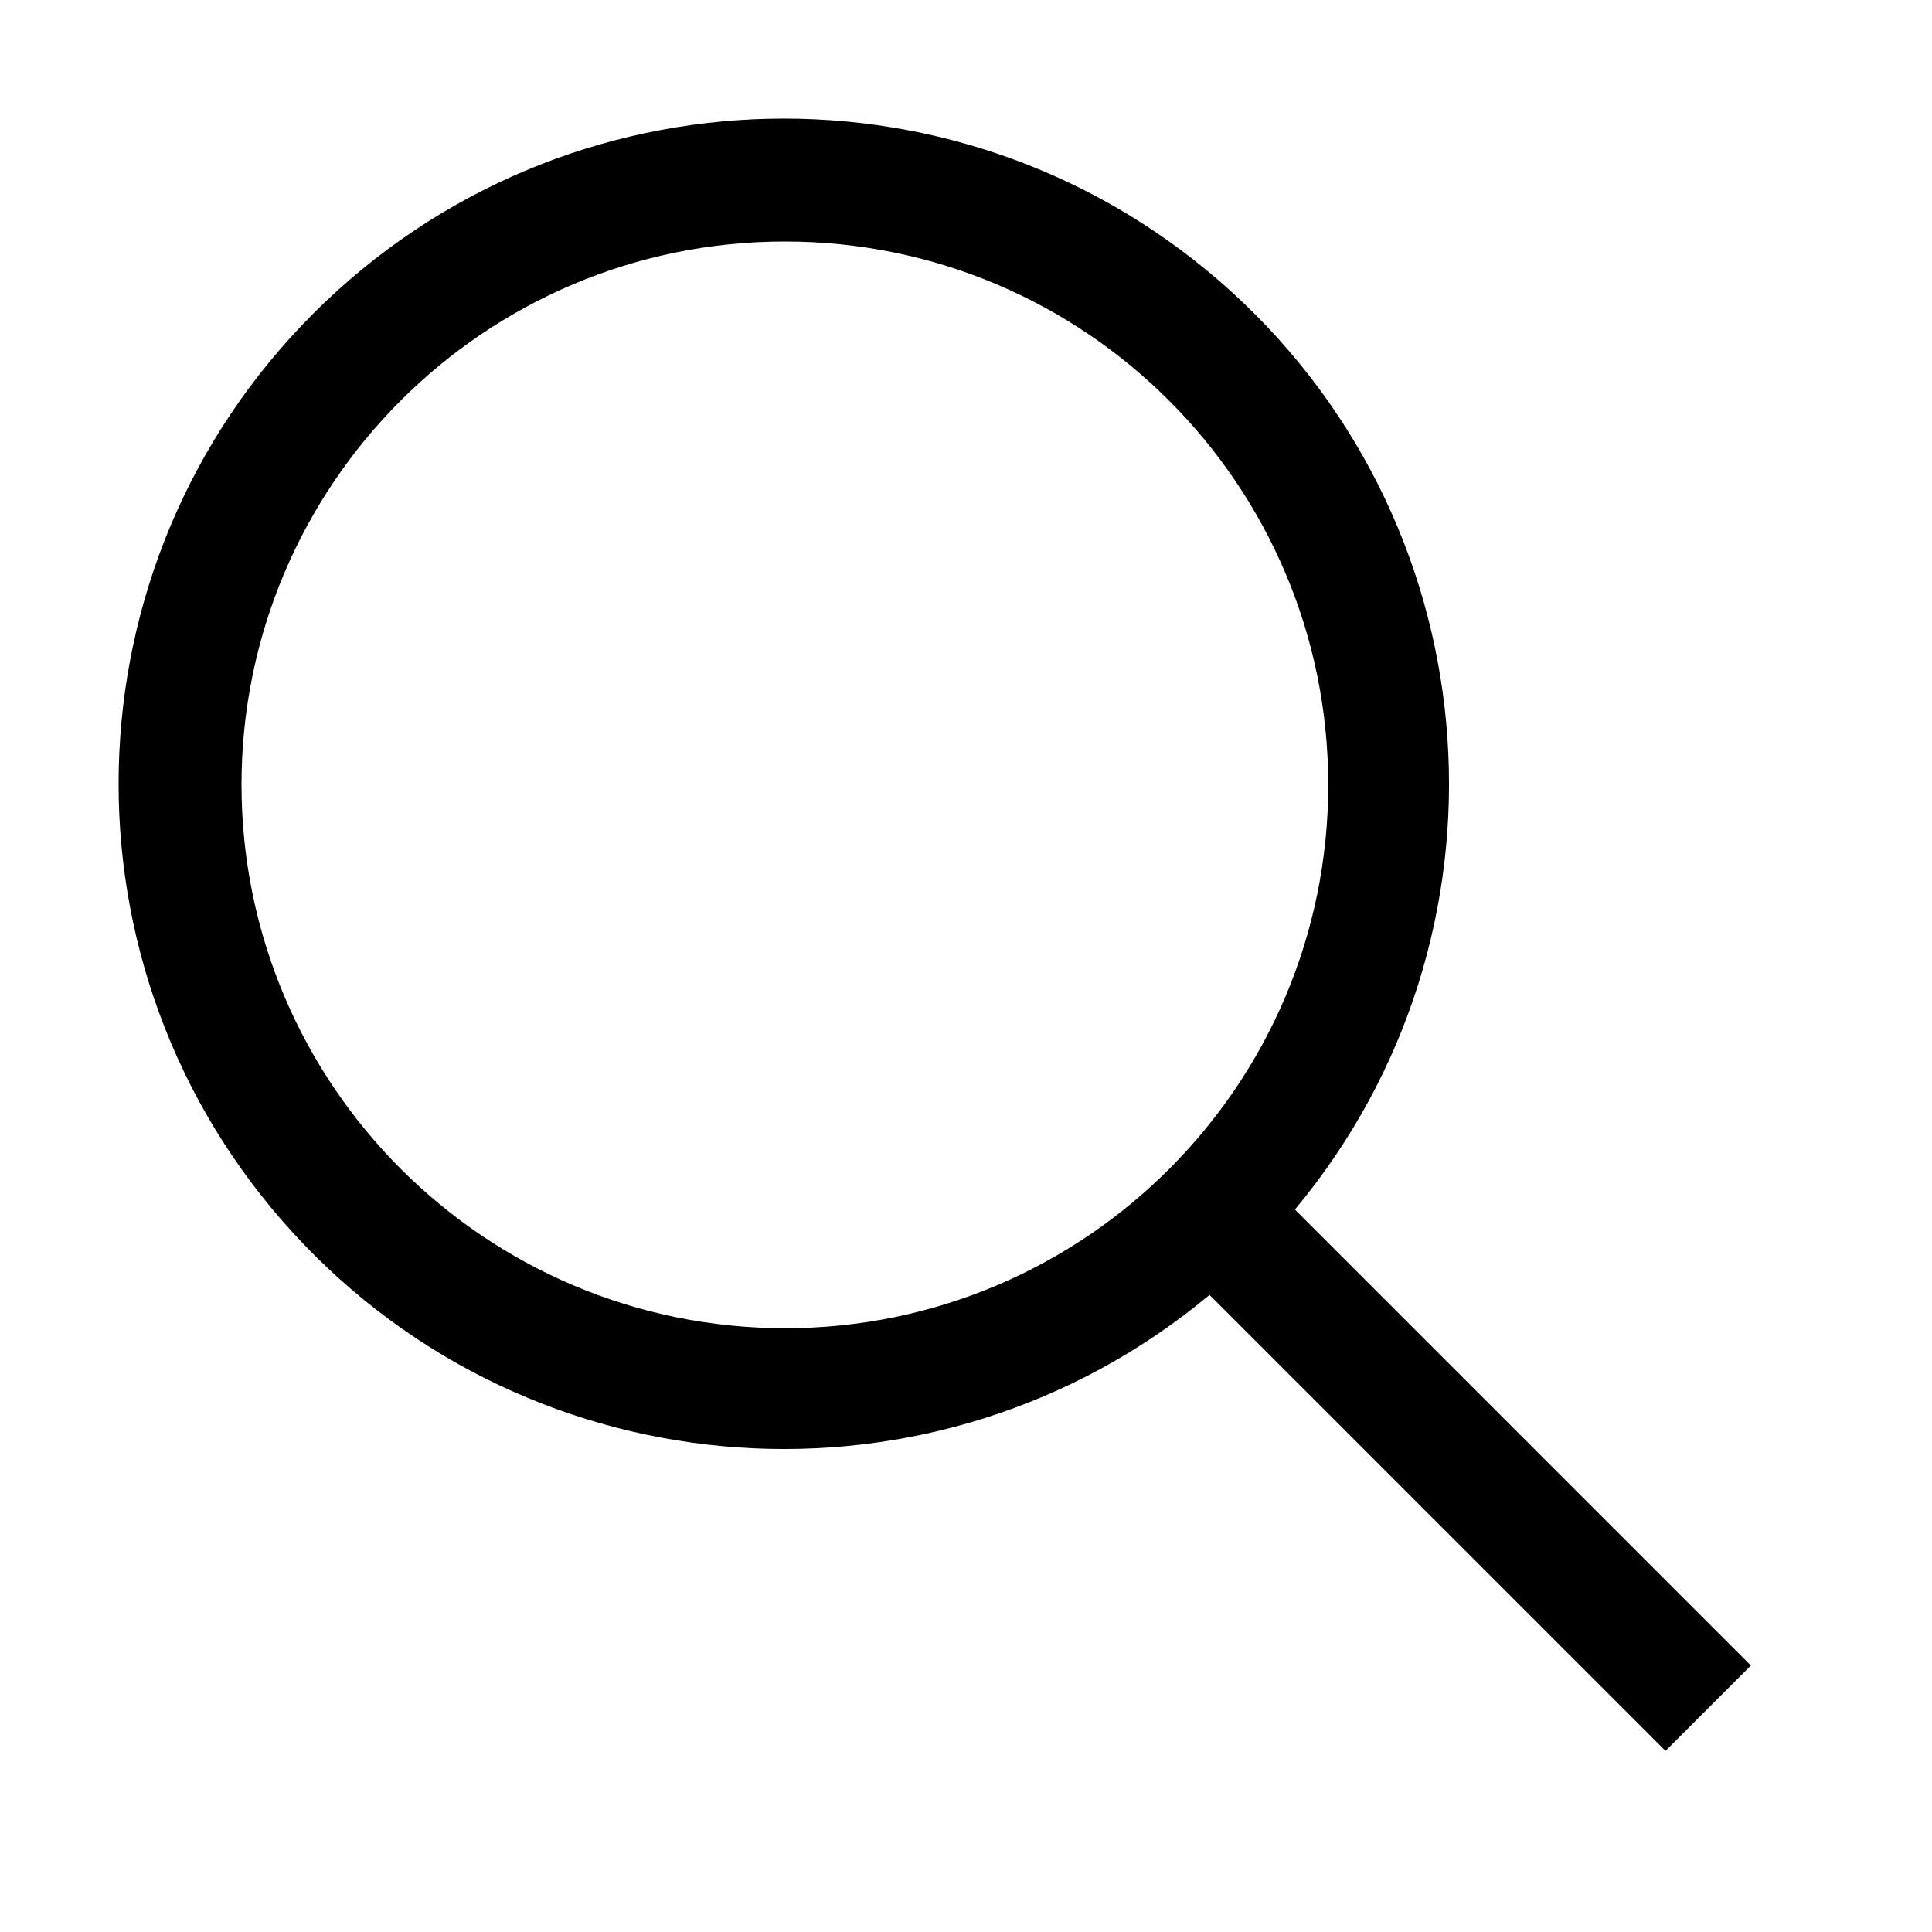
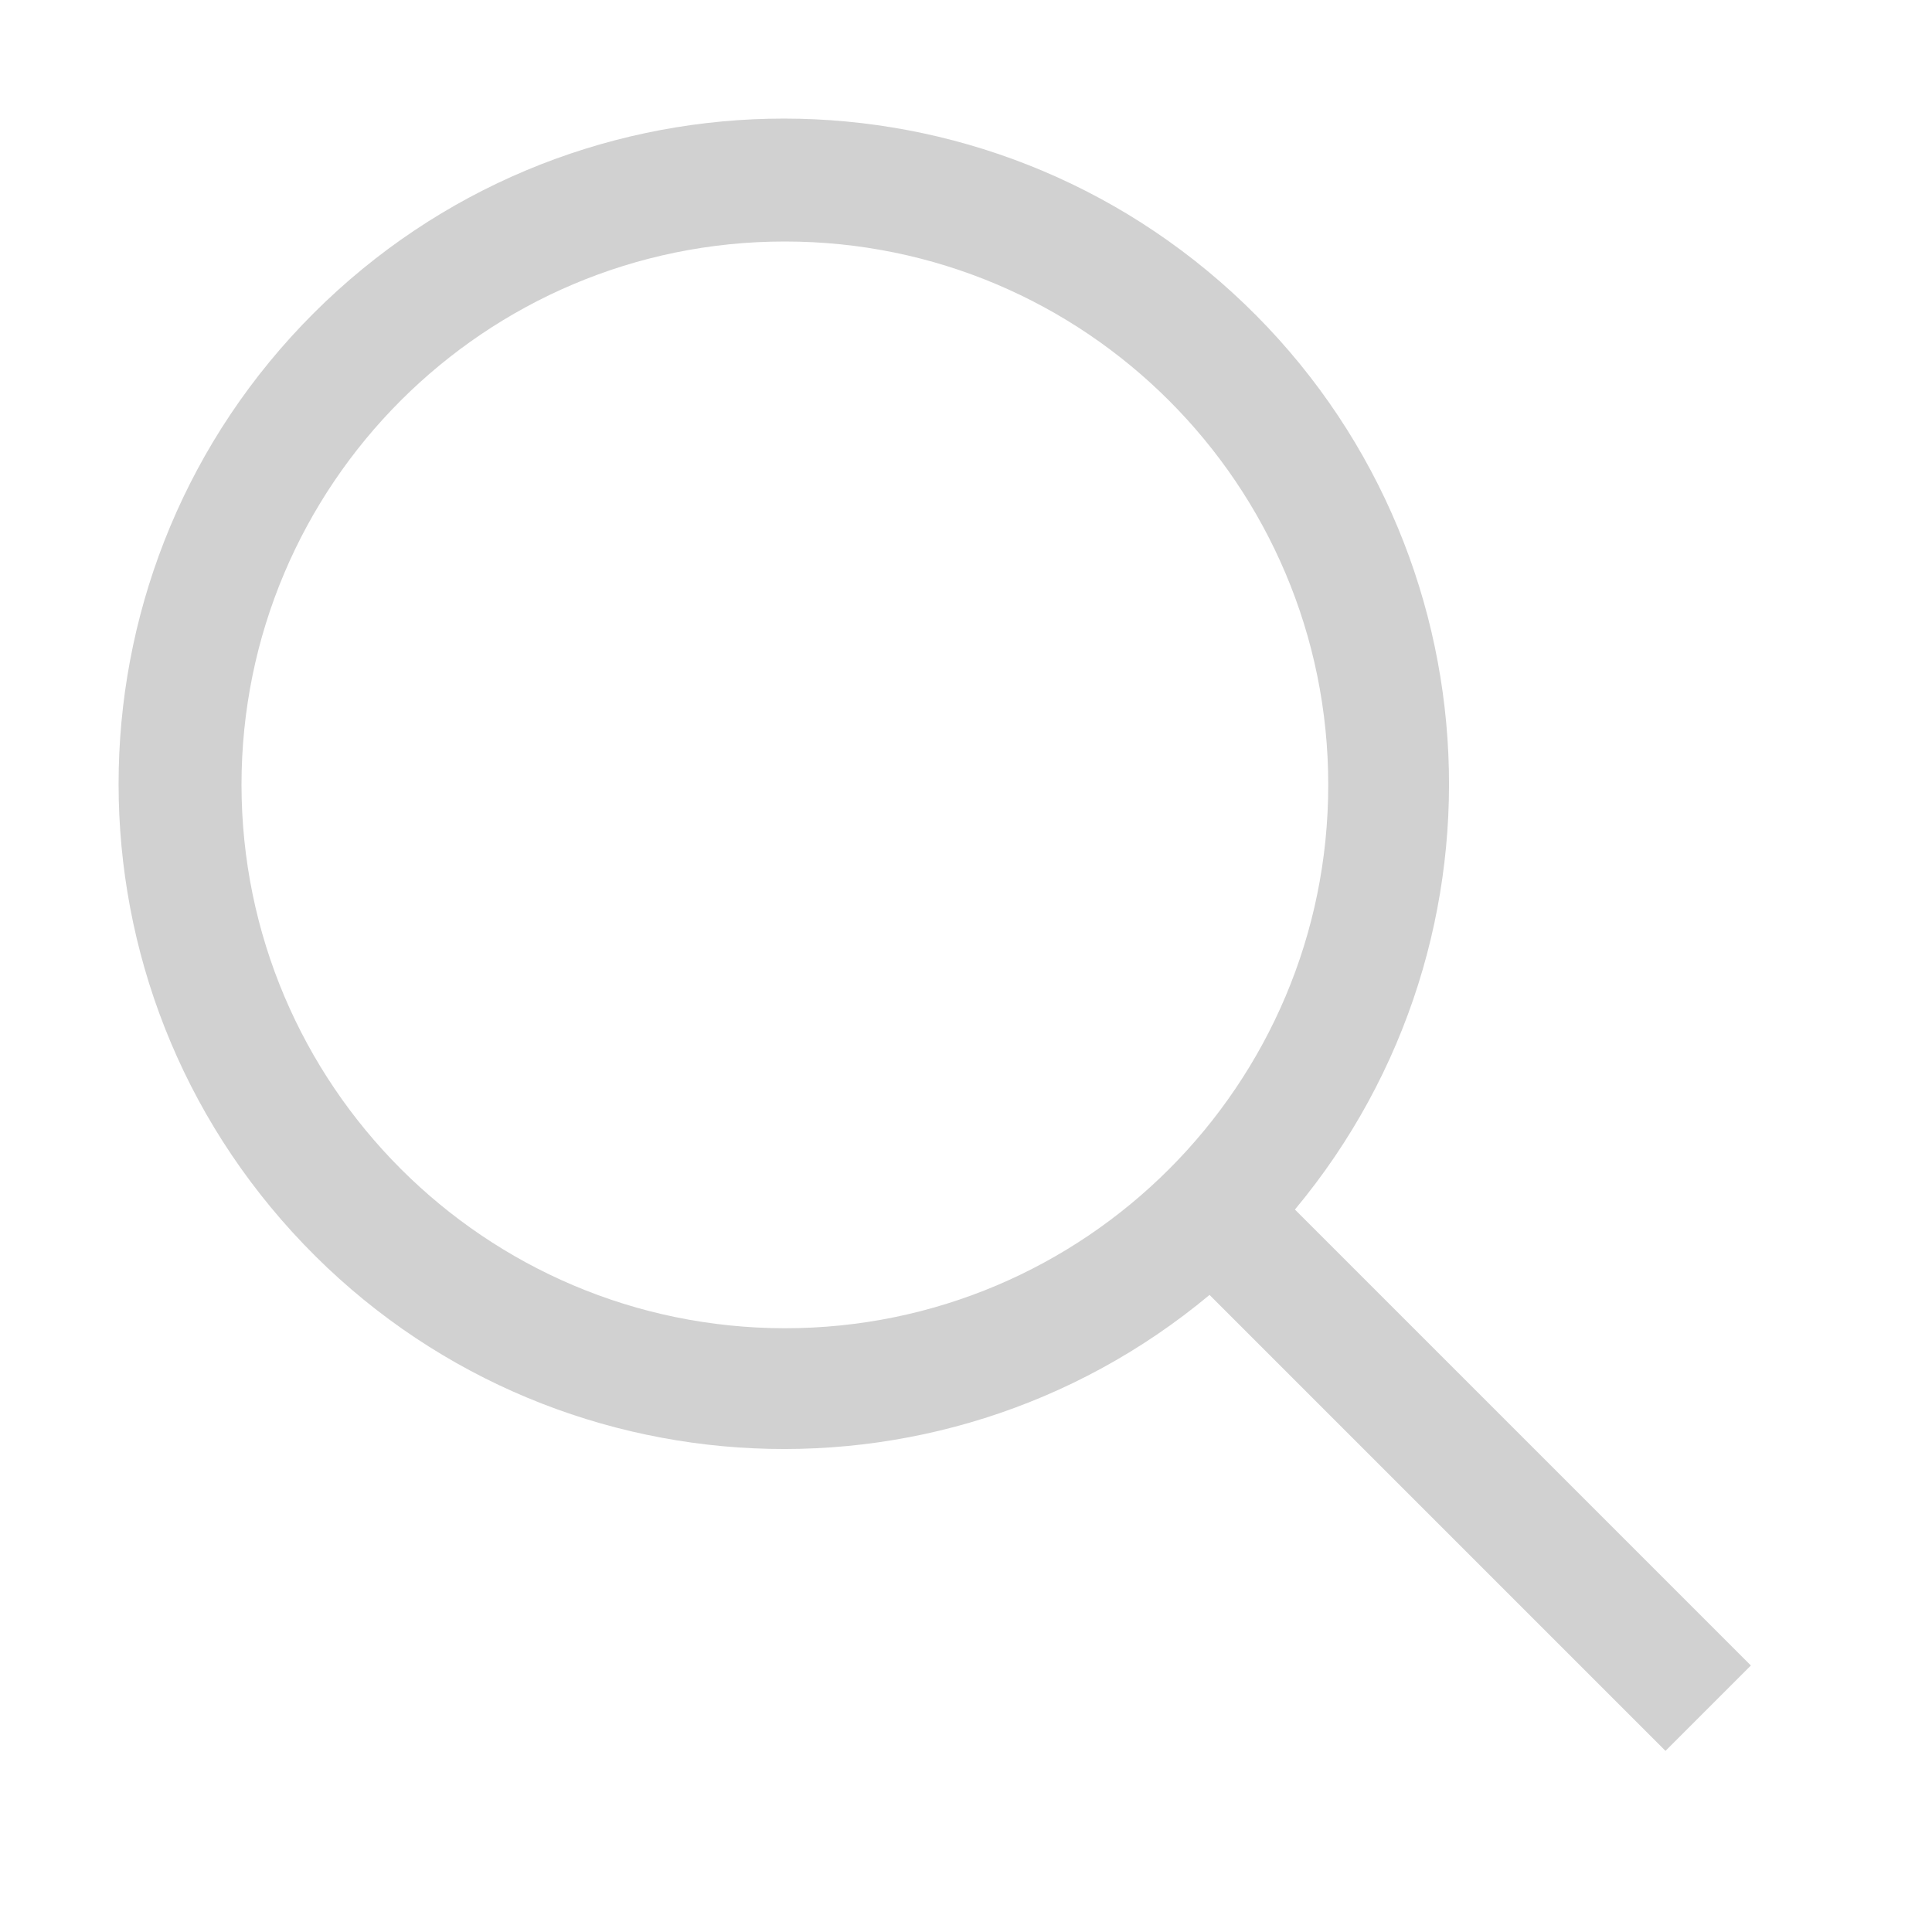
<svg xmlns="http://www.w3.org/2000/svg" viewBox="0 0 32 32" display="inline-block" vertical-align="middle" width="1em" height="1em">
-   <path fill="currentColor" d="m29 27.586l-7.552-7.552a11.018 11.018 0 1 0-1.414 1.414L27.586 29ZM4 13a9 9 0 1 1 9 9a9.01 9.01 0 0 1-9-9Z" />
+   <path fill="#d1d1d1" d="m29 27.586l-7.552-7.552a11.018 11.018 0 1 0-1.414 1.414L27.586 29ZM4 13a9 9 0 1 1 9 9a9.01 9.01 0 0 1-9-9Z" />
</svg>
